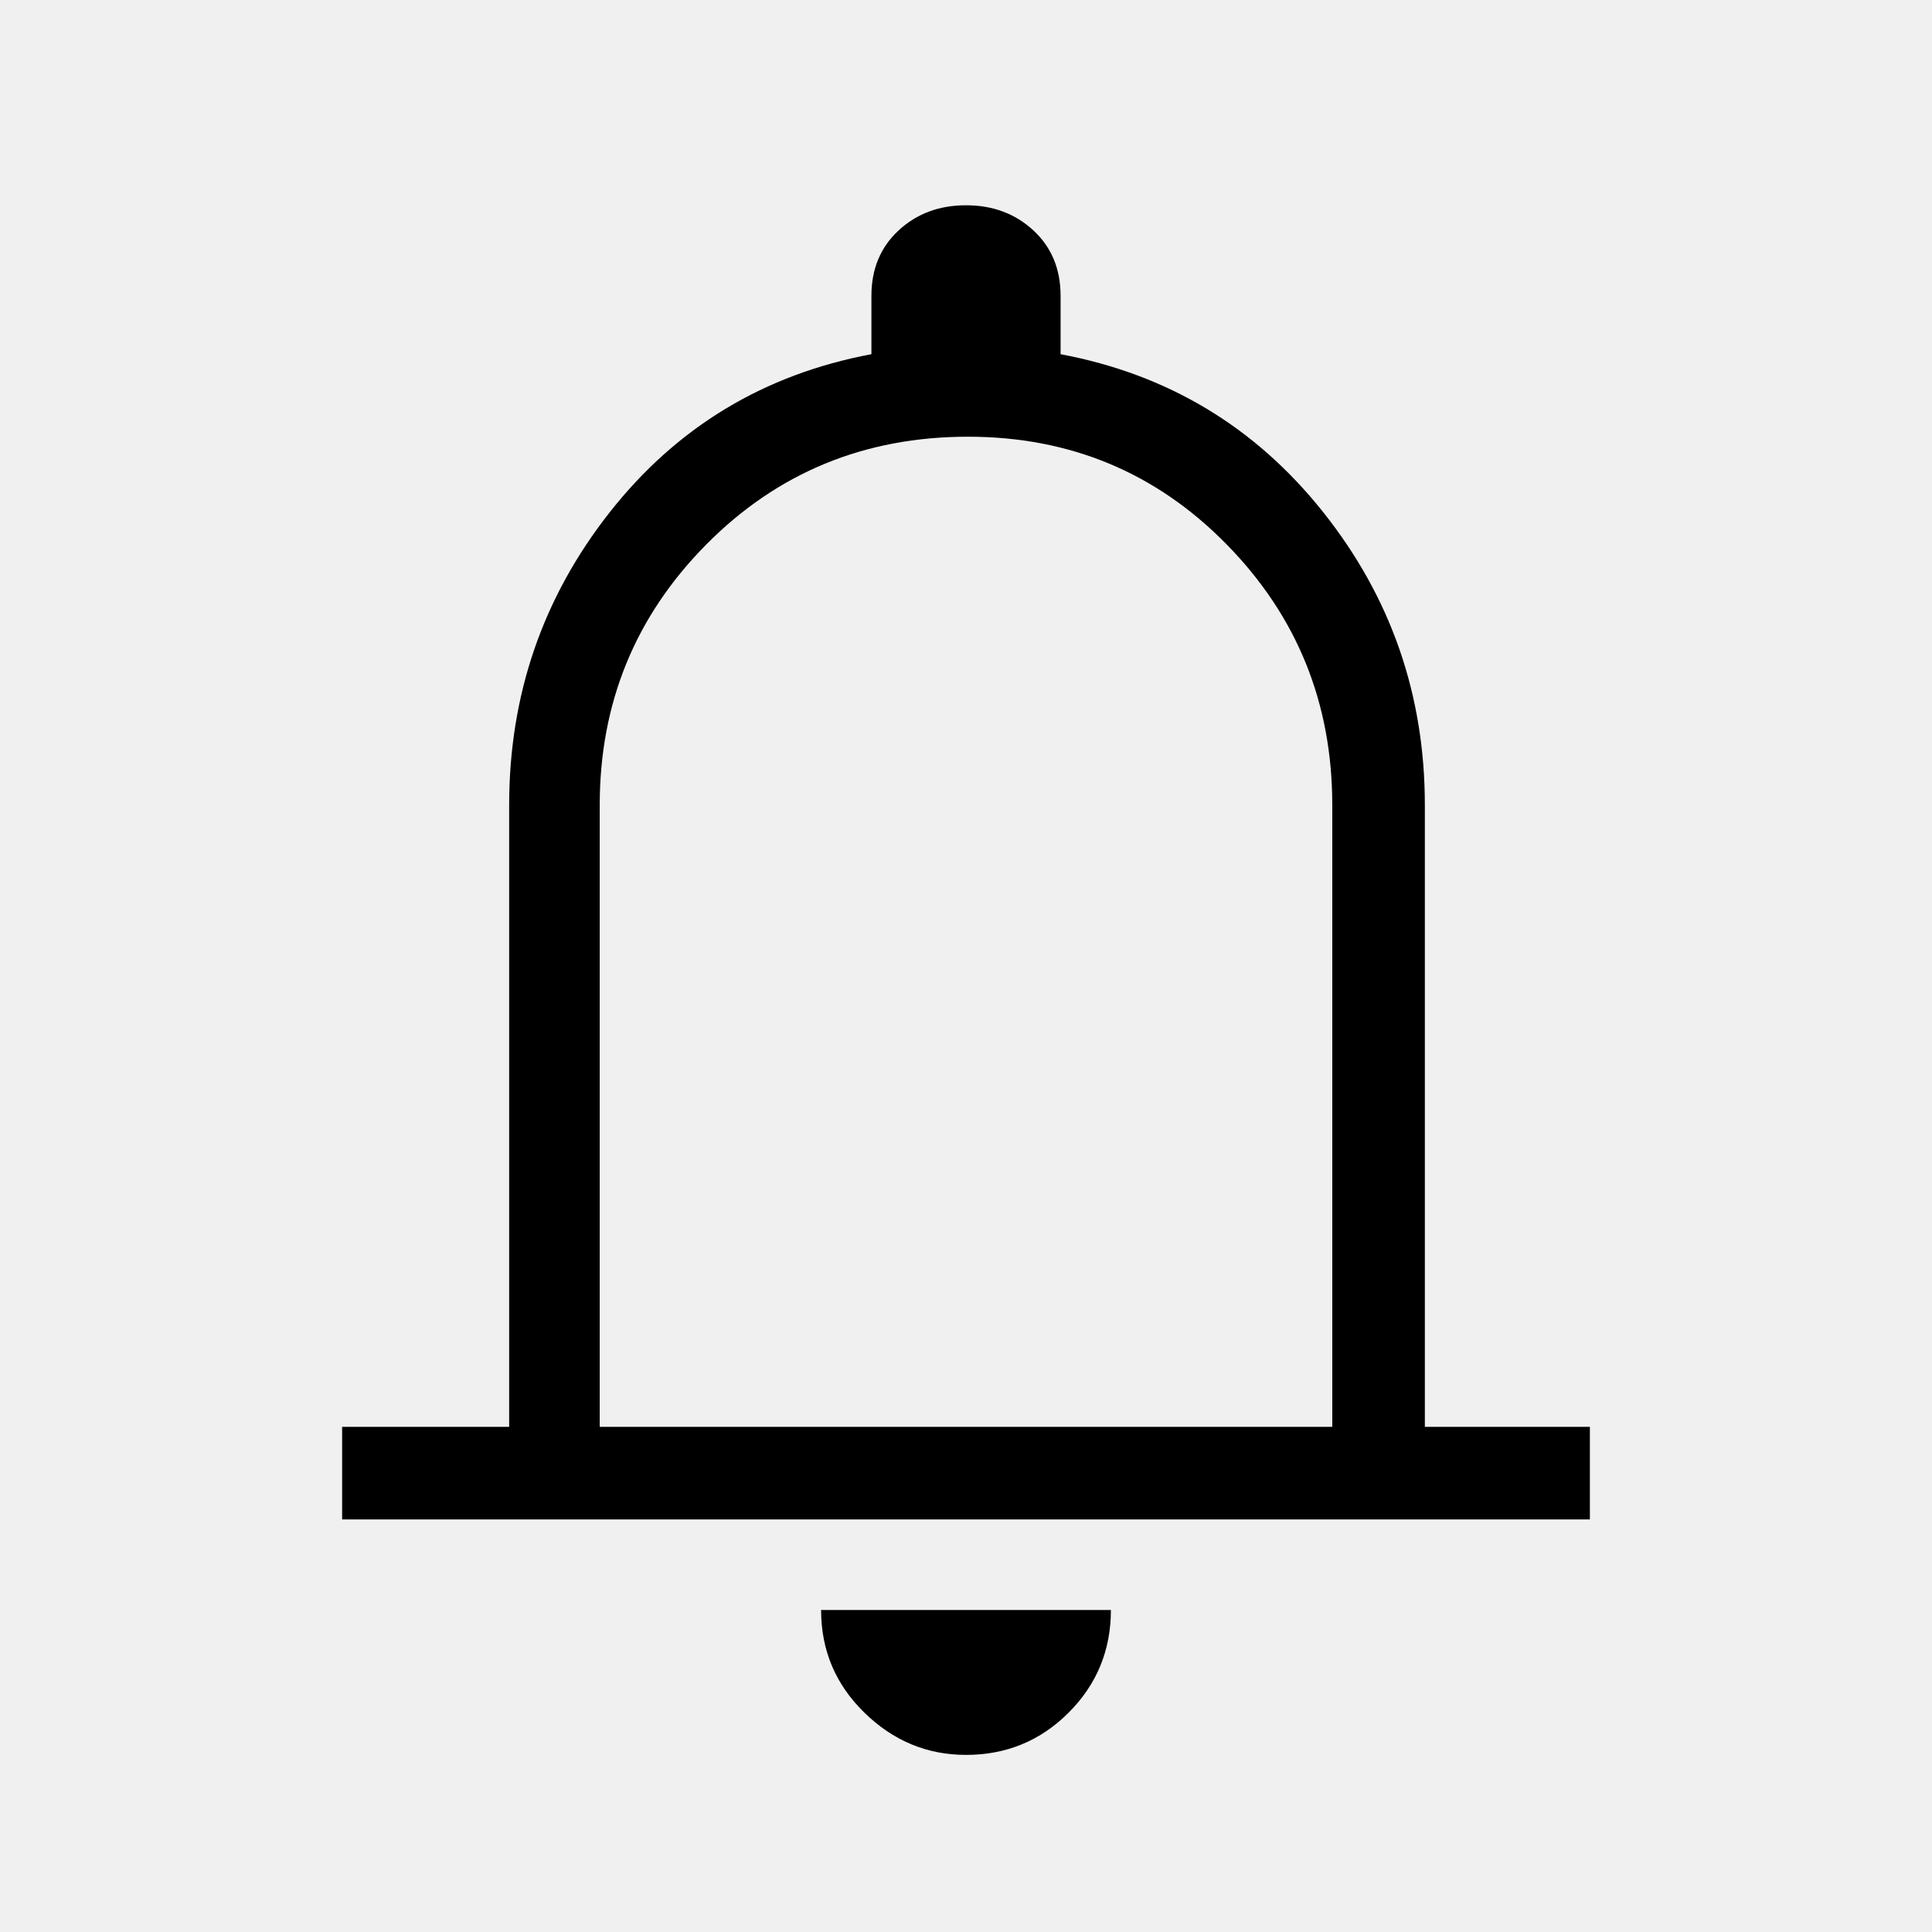
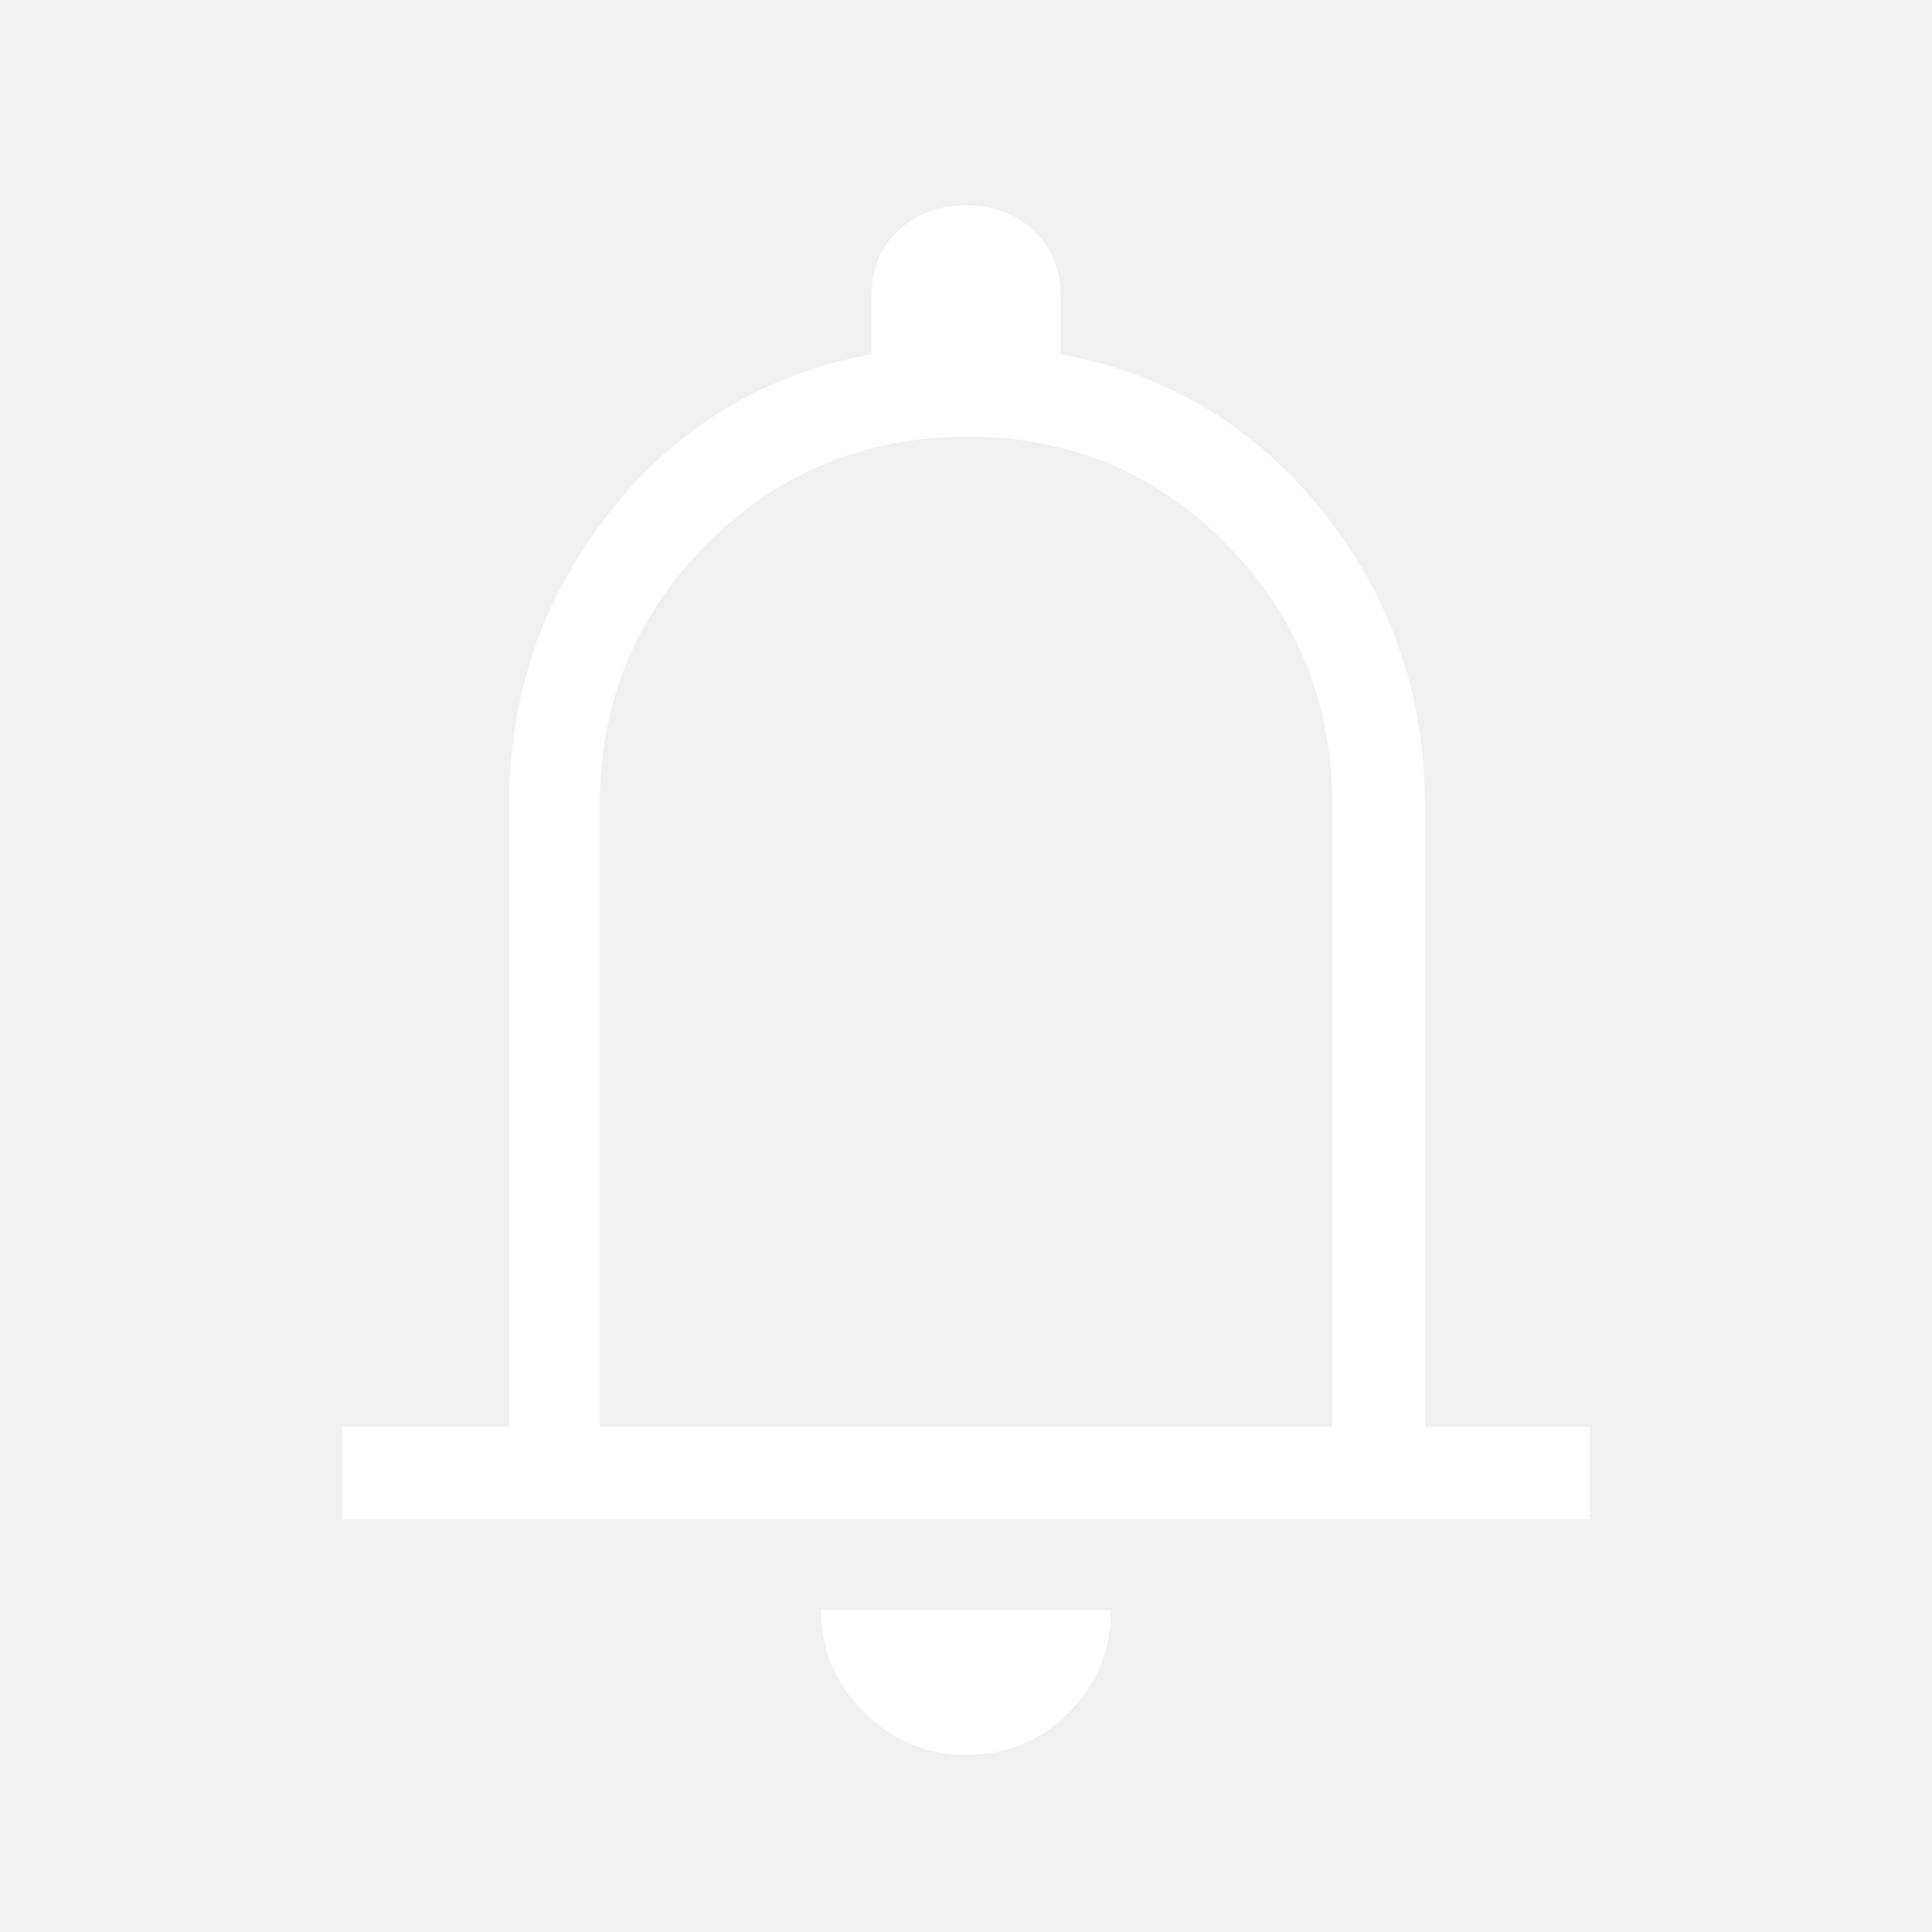
- <svg xmlns="http://www.w3.org/2000/svg" height="48" width="48">
+ <svg xmlns="http://www.w3.org/2000/svg" fill="#fff" height="48" width="48">
  <path d="M8.5 37.75v-2.3h4.15V20q0-4.1 2.5-7.275 2.5-3.175 6.5-3.925V7.35q0-1 .675-1.625T24 5.1q1 0 1.675.625t.675 1.625V8.8q4 .75 6.525 3.925Q35.4 15.9 35.4 20v15.45h4.1v2.3ZM24 23.4Zm0 20.2q-1.45 0-2.525-1.05T20.4 40h7.2q0 1.5-1.05 2.55Q25.5 43.6 24 43.6Zm-9.1-8.15h18.2V20q0-3.8-2.625-6.475T24.05 10.85q-3.85 0-6.5 2.675T14.9 20Z" />
</svg>
